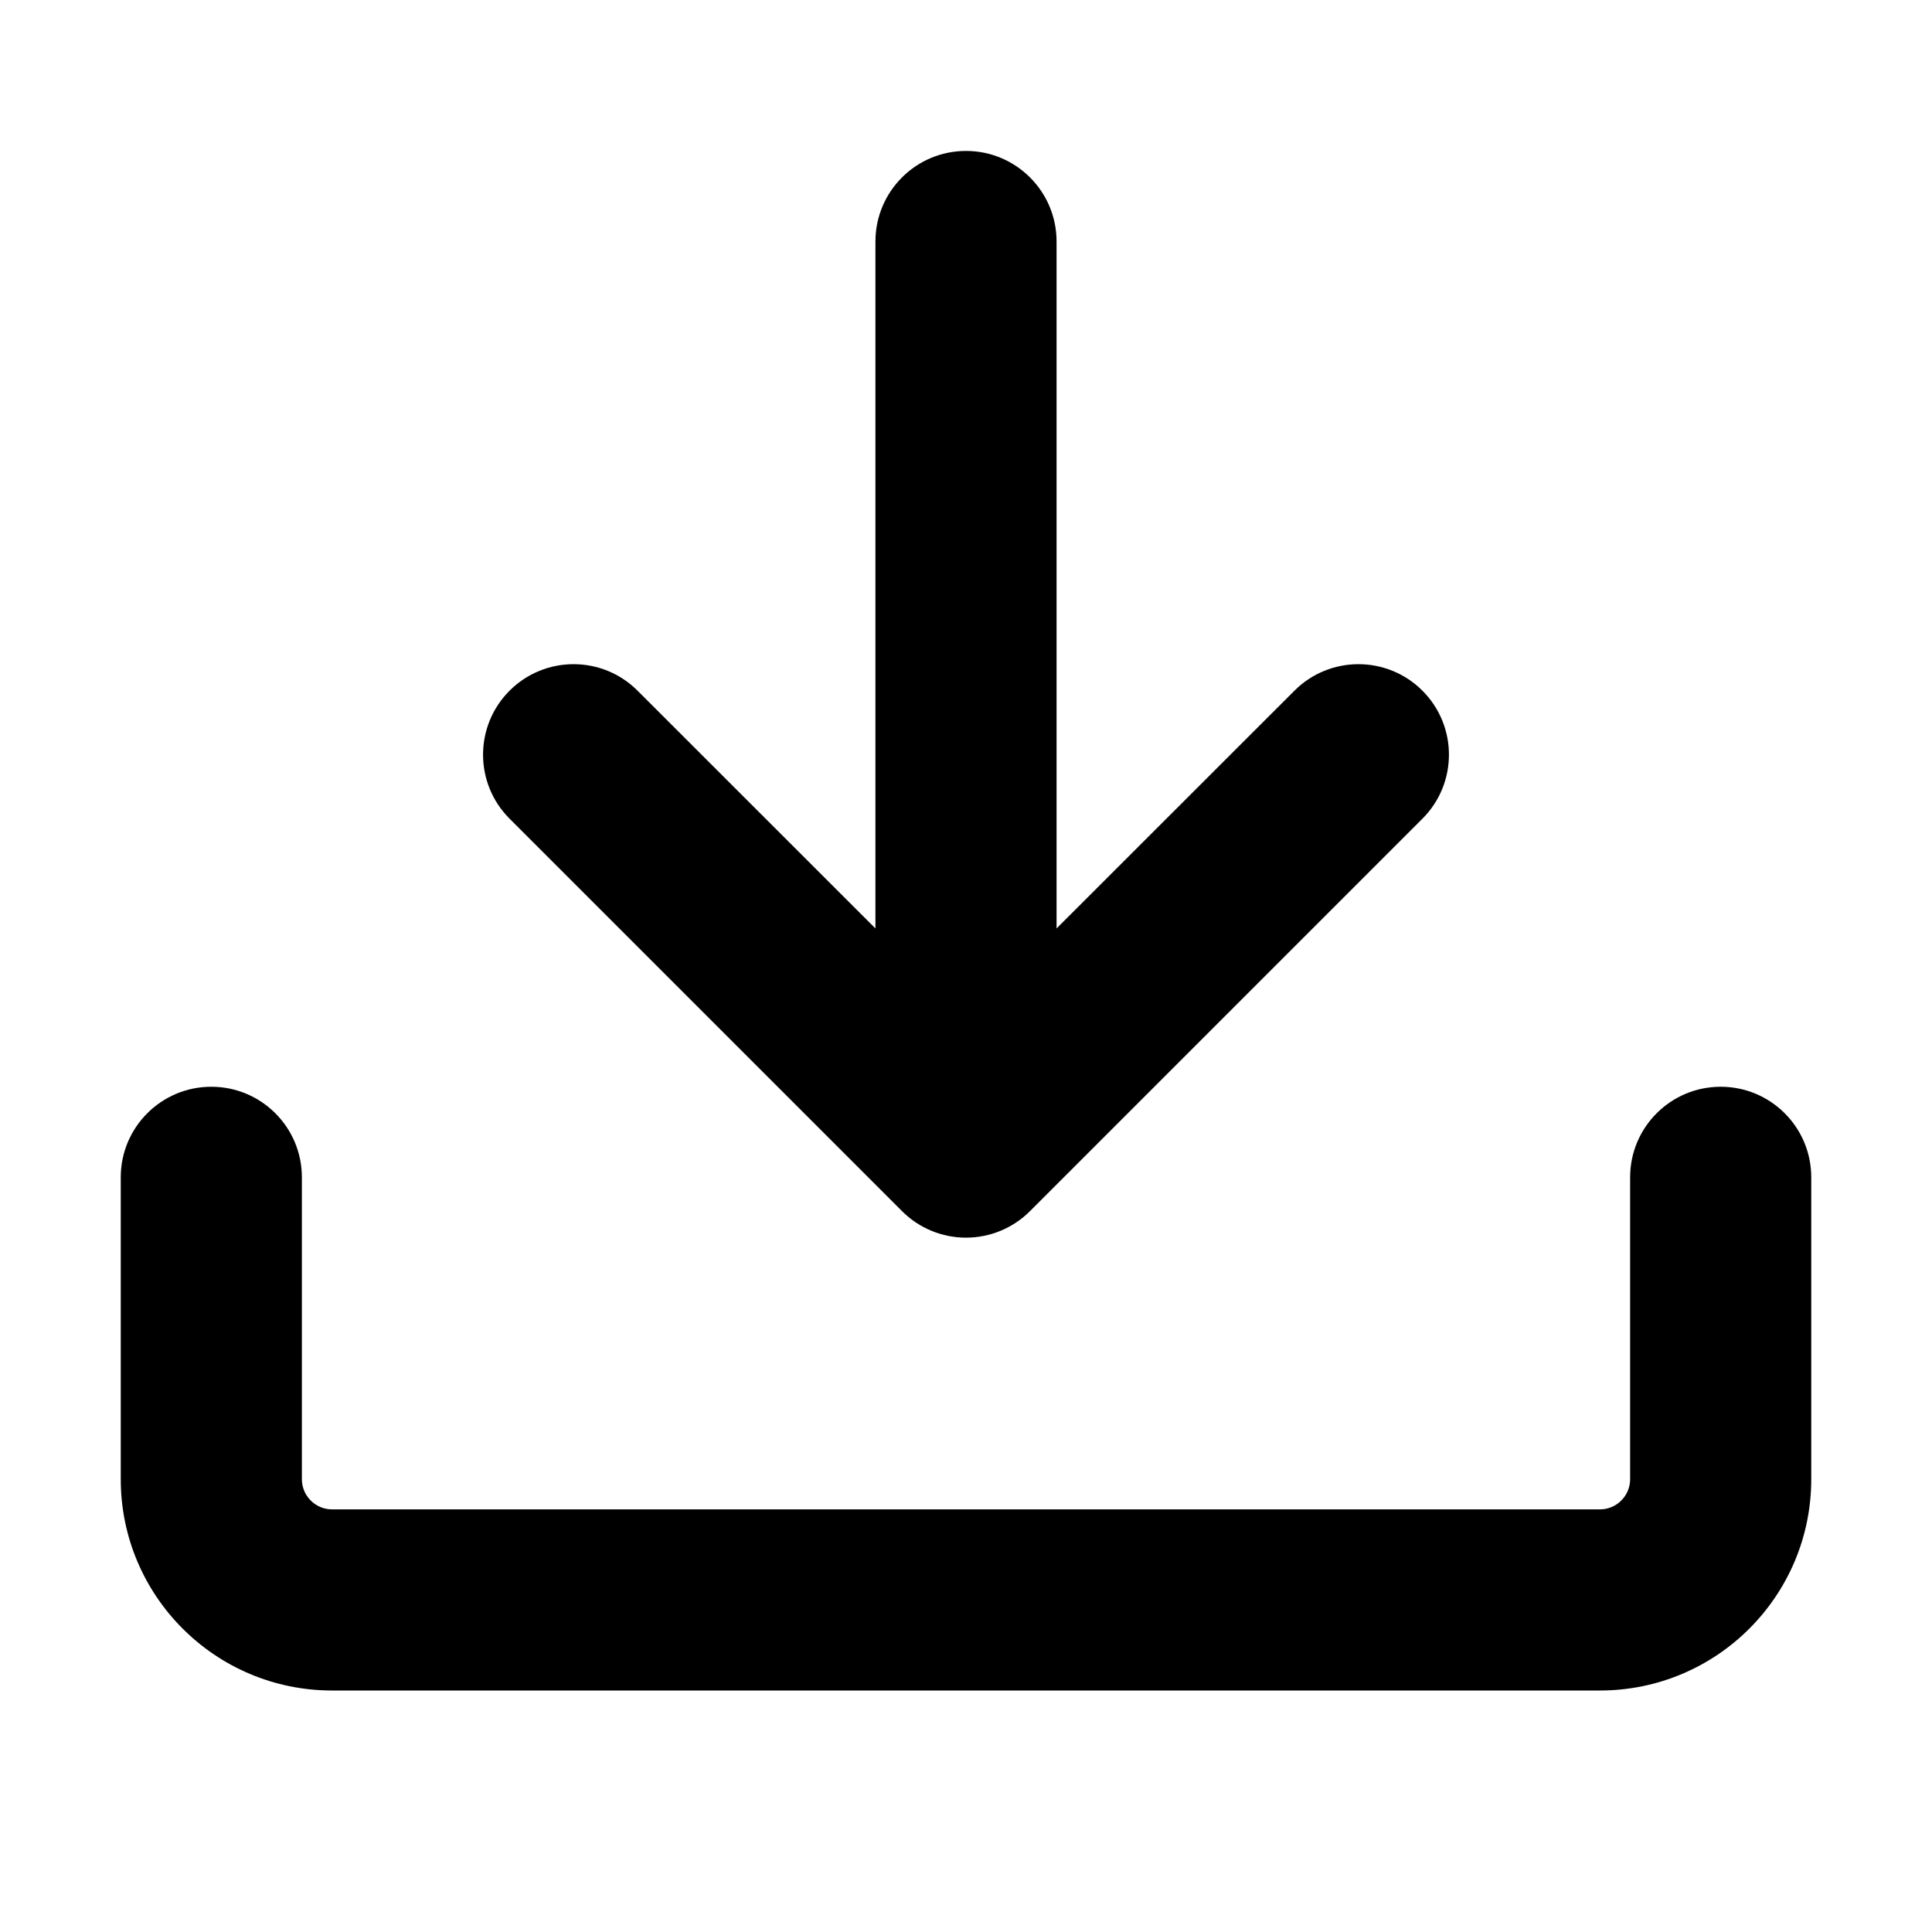
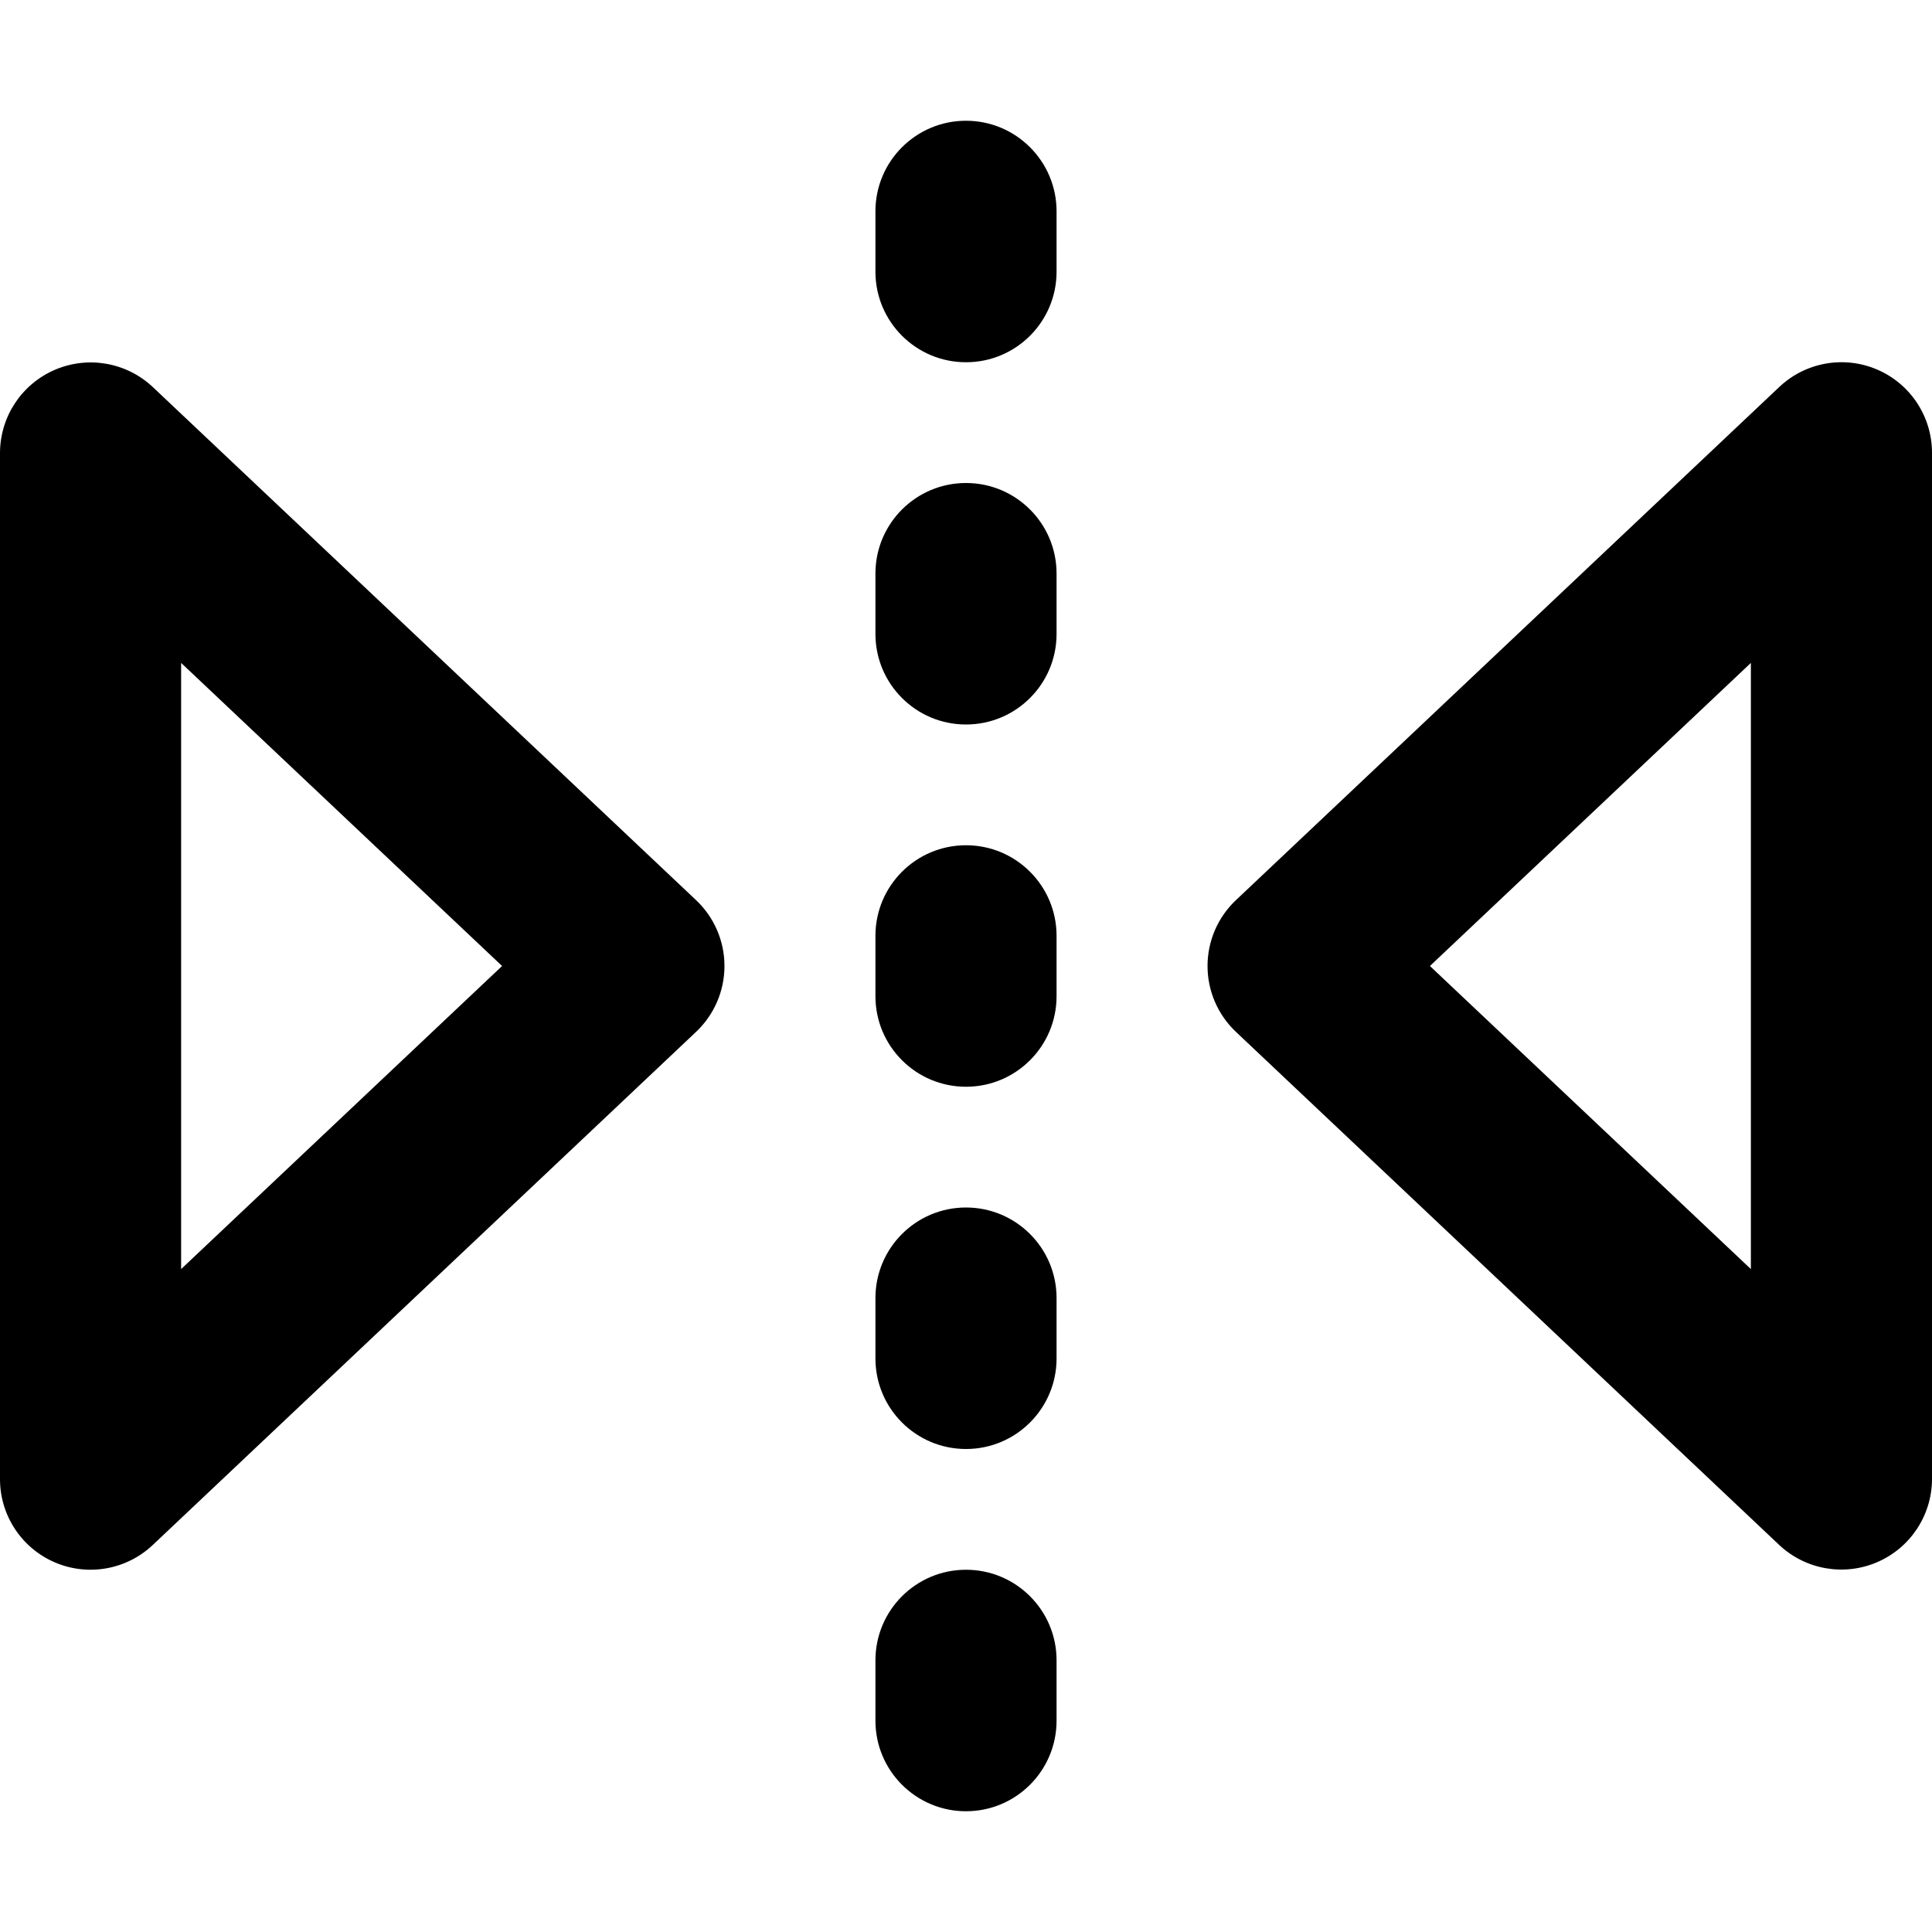
<svg xmlns="http://www.w3.org/2000/svg" width="16" height="16" viewBox="0 0 16 16">
-   <path d="M2.75 14A1.75 1.75 0 0 1 1 12.25v-2.5a.75.75 0 0 1 1.5 0v2.5c0 .138.112.25.25.25h10.5a.25.25 0 0 0 .25-.25v-2.5a.75.75 0 0 1 1.5 0v2.5A1.75 1.75 0 0 1 13.25 14Z" />
-   <path d="M7.25 7.689V2a.75.75 0 0 1 1.5 0v5.689l1.97-1.969a.749.749 0 1 1 1.06 1.06l-3.25 3.25a.749.749 0 0 1-1.06 0L4.22 6.78a.749.749 0 1 1 1.06-1.06l1.97 1.969Z" />
+   <path d="M15.547 3.061A.75.75 0 0 1 16 3.75v8.5a.751.751 0 0 1-1.265.545l-4.5-4.25a.75.75 0 0 1 0-1.09l4.5-4.25a.75.75 0 0 1 .812-.144ZM0 12.25v-8.5a.751.751 0 0 1 1.265-.545l4.5 4.25a.75.75 0 0 1 0 1.09l-4.5 4.25A.75.75 0 0 1 0 12.25Zm1.5-6.76v5.02L4.158 8ZM11.842 8l2.658 2.51V5.49ZM8 4a.75.75 0 0 1 .75.75v.5a.75.75 0 0 1-1.5 0v-.5A.75.75 0 0 1 8 4Zm.75-2.25v.5a.75.75 0 0 1-1.5 0v-.5a.75.75 0 0 1 1.5 0Zm0 6v.5a.75.75 0 0 1-1.5 0v-.5a.75.75 0 0 1 1.5 0ZM8 10a.75.75 0 0 1 .75.75v.5a.75.75 0 0 1-1.5 0v-.5A.75.75 0 0 1 8 10Zm0 3a.75.75 0 0 1 .75.75v.5a.75.75 0 0 1-1.5 0v-.5A.75.75 0 0 1 8 13Z" />
</svg>
